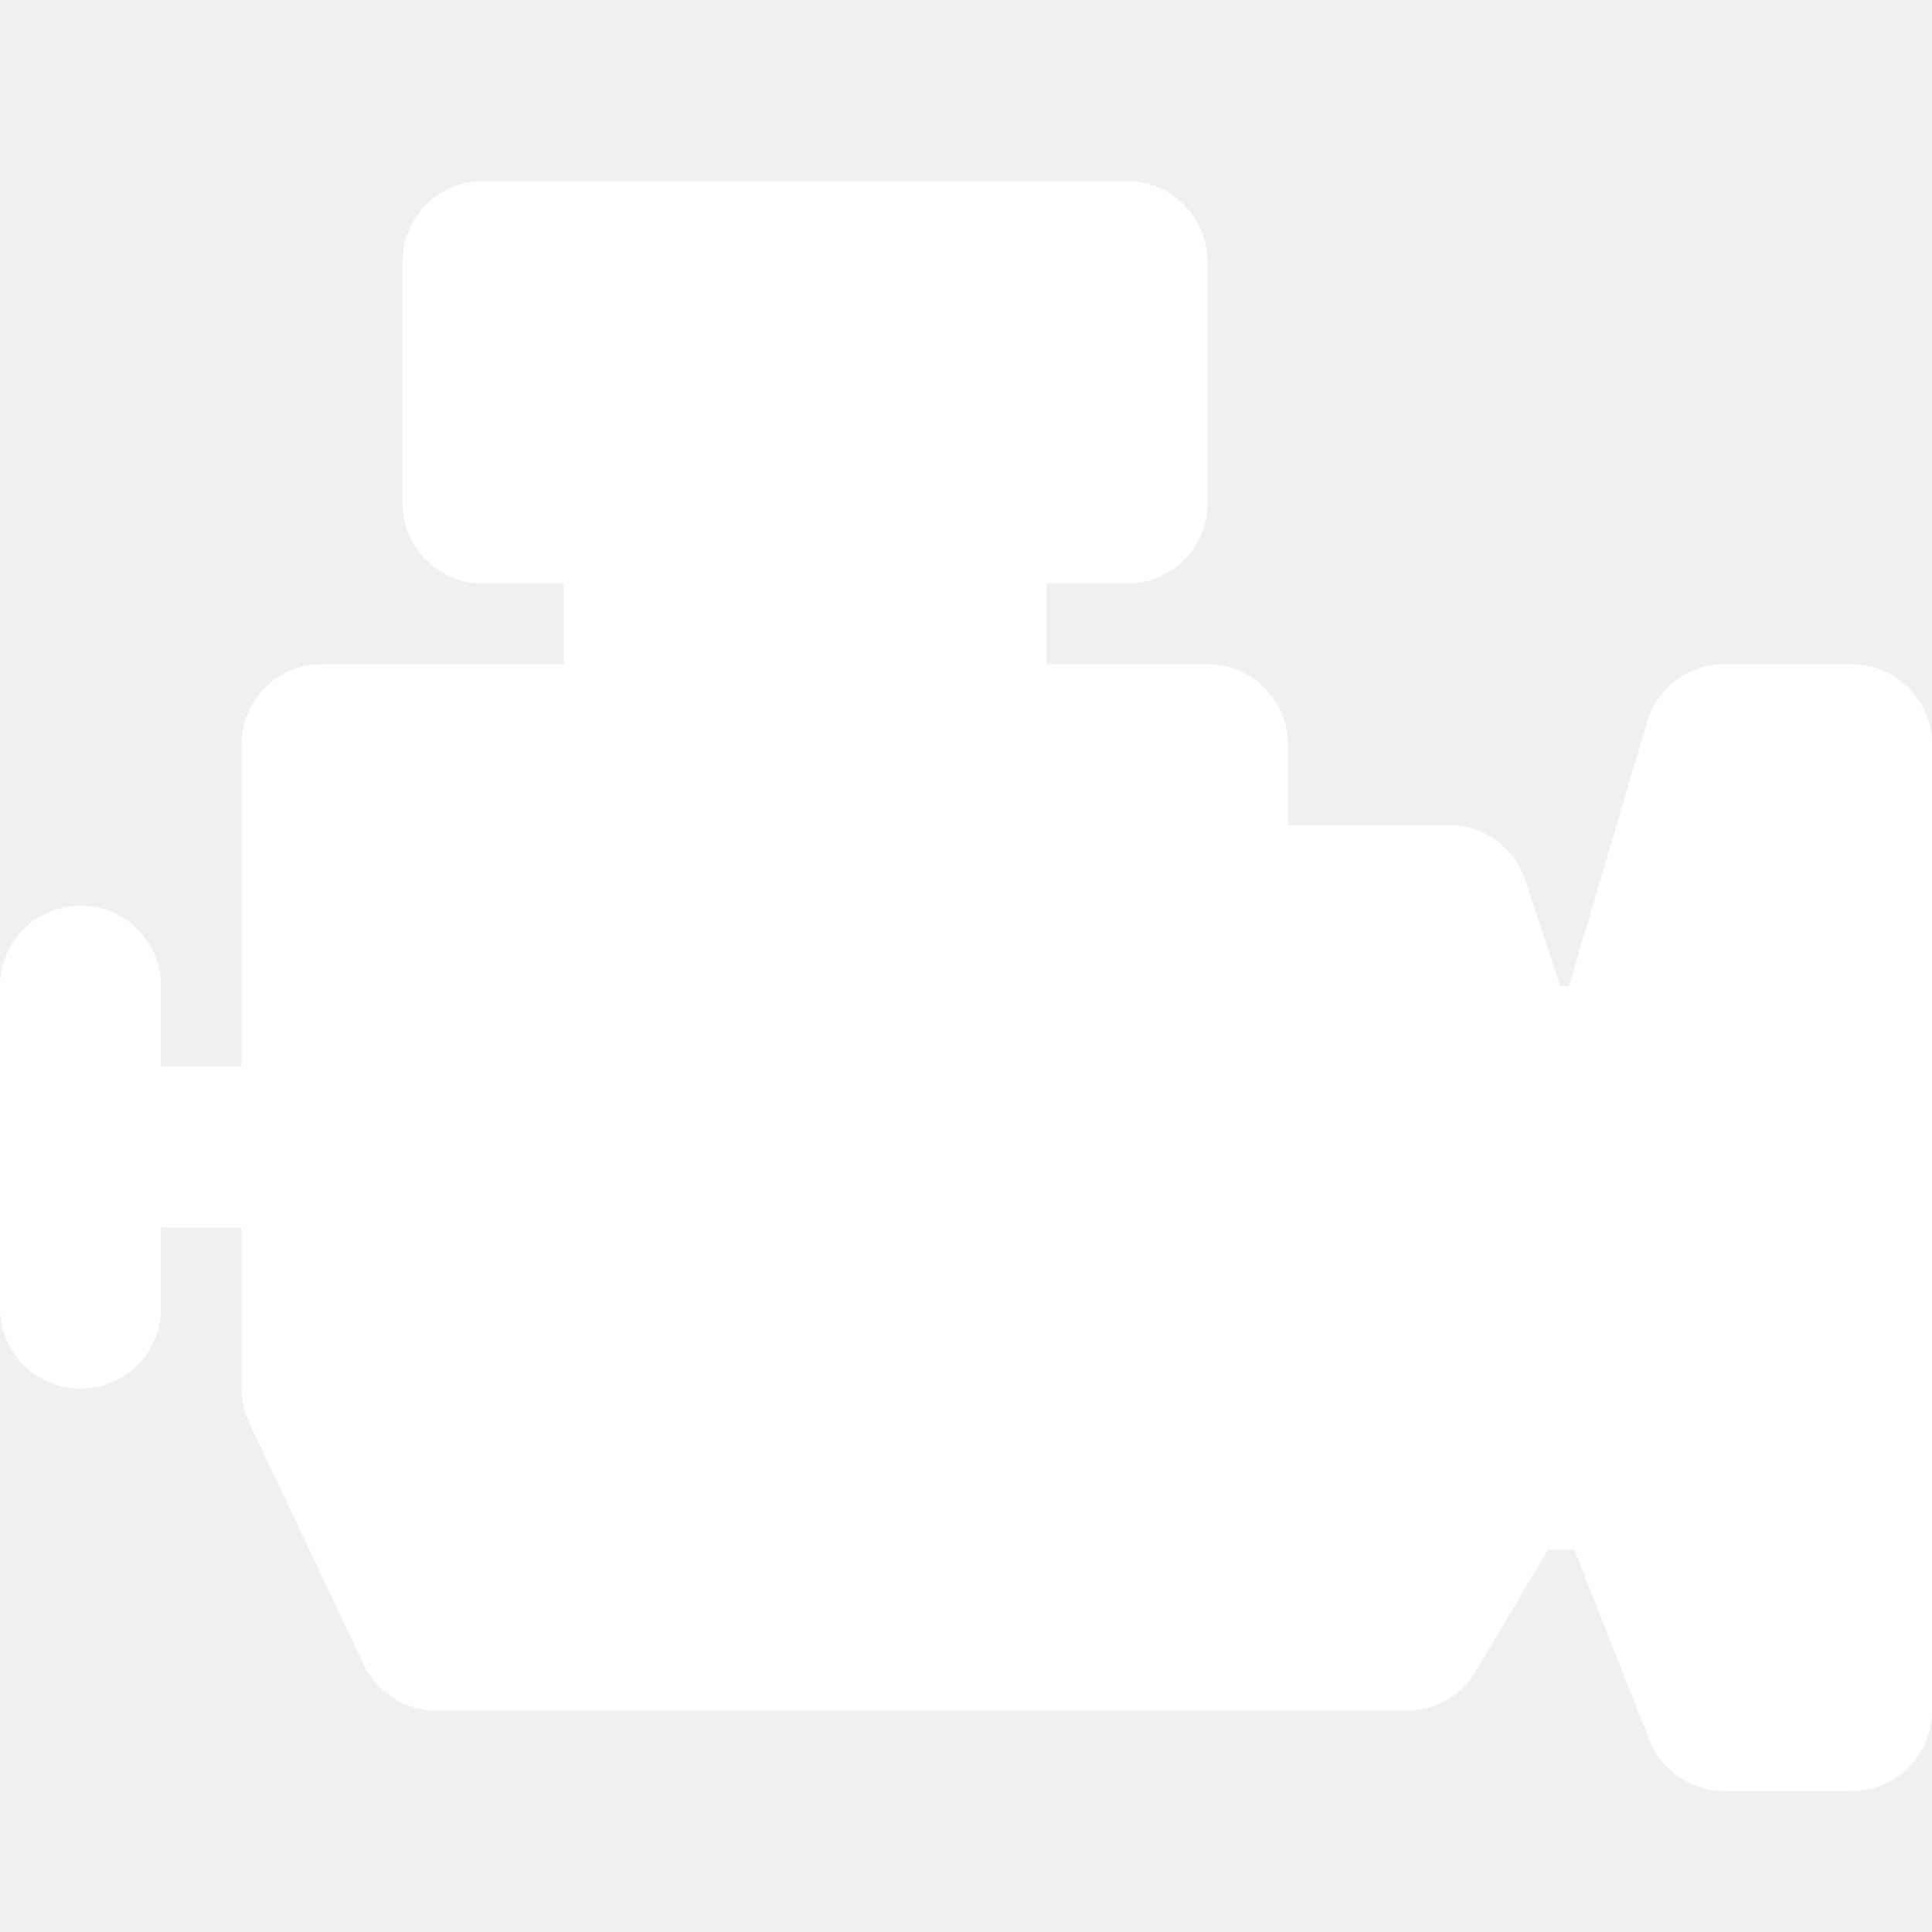
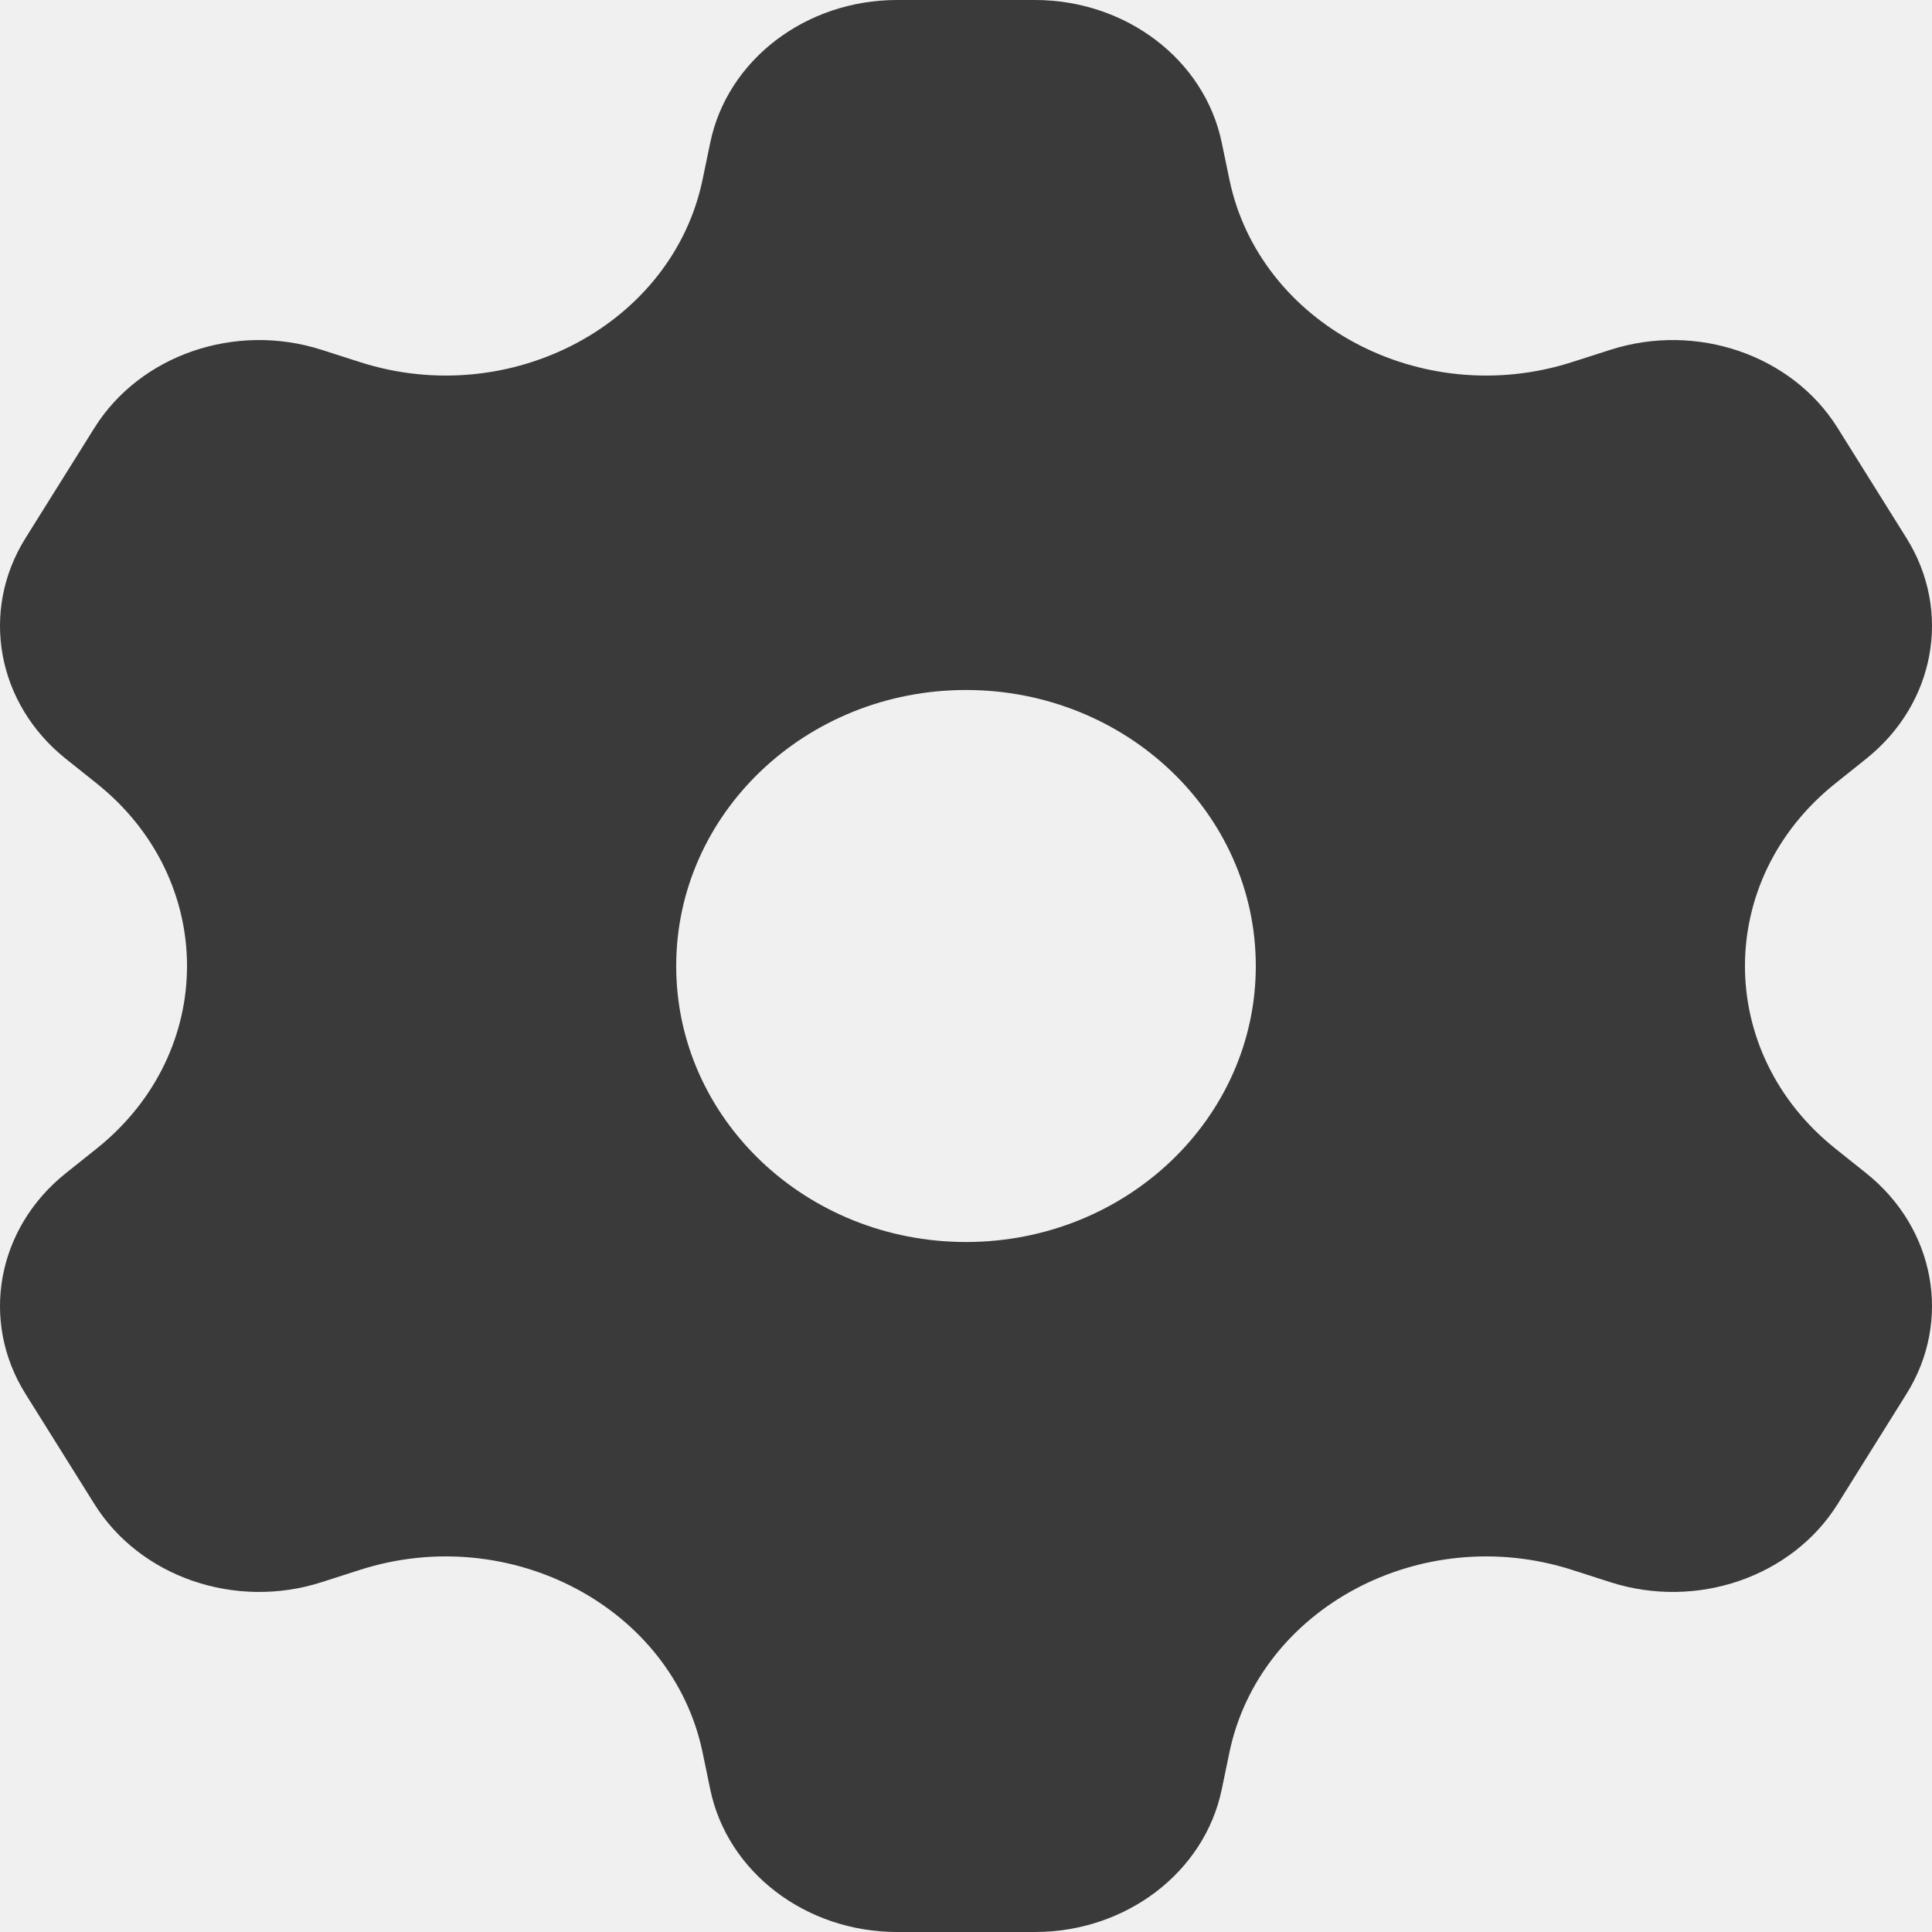
- <svg xmlns="http://www.w3.org/2000/svg" width="24" height="24" viewBox="0 0 24 24" fill="none">
-   <path d="M23 8.25H21.421C20.978 8.25 20.588 8.542 20.462 8.966L19.49 12.25H19.382L18.95 10.938C18.814 10.527 18.432 10.25 18 10.25H16V9.25C16 8.698 15.553 8.25 15 8.25H13V7.25H14C14.553 7.25 15 6.802 15 6.25V3.25C15 2.698 14.553 2.25 14 2.25H6C5.447 2.25 5 2.698 5 3.25V6.25C5 6.802 5.447 7.25 6 7.25H7V8.25H4C3.447 8.25 3 8.698 3 9.25V13.25H2V12.25C2 11.698 1.553 11.25 1 11.25C0.447 11.25 0 11.698 0 12.25V16.25C0 16.802 0.447 17.25 1 17.25C1.553 17.25 2 16.802 2 16.25V15.25H3V17.25C3 17.398 3.033 17.544 3.097 17.678L4.518 20.678C4.683 21.027 5.034 21.25 5.421 21.25H17.474C17.827 21.25 18.154 21.063 18.334 20.76L19.229 19.25H19.557L20.49 21.617C20.642 21.999 21.011 22.25 21.421 22.25H23C23.553 22.25 24 21.802 24 21.25V9.25C24 8.698 23.553 8.25 23 8.25Z" fill="white" />
+ <svg xmlns="http://www.w3.org/2000/svg" width="70" height="70" viewBox="0 0 70 70" fill="none">
+   <path fill-rule="evenodd" clip-rule="evenodd" d="M37.497 0C40.803 0 43.644 2.168 44.266 5.167L44.543 6.5C45.63 11.741 51.501 14.87 56.96 13.119L58.349 12.674C61.472 11.672 64.926 12.859 66.579 15.503L69.076 19.497C70.73 22.14 70.116 25.496 67.615 27.492L66.503 28.381C62.13 31.87 62.13 38.13 66.503 41.619L67.615 42.507C70.116 44.504 70.73 47.859 69.076 50.503L66.58 54.497C64.926 57.141 61.472 58.328 58.349 57.326L56.96 56.88C51.501 55.129 45.63 58.259 44.543 63.5L44.266 64.833C43.644 67.832 40.803 70 37.497 70H32.503C29.197 70 26.356 67.832 25.734 64.834L25.457 63.499C24.37 58.259 18.499 55.129 13.04 56.88L11.651 57.326C8.528 58.328 5.074 57.14 3.421 54.496L0.924 50.503C-0.73 47.859 -0.116 44.504 2.385 42.507L3.498 41.619C7.869 38.129 7.869 31.87 3.498 28.381L2.385 27.493C-0.116 25.496 -0.73 22.141 0.924 19.497L3.421 15.503C5.074 12.859 8.528 11.672 11.651 12.674L13.04 13.119C18.499 14.87 24.37 11.741 25.457 6.5L25.734 5.166C26.356 2.168 29.196 0 32.503 0H37.497ZM35 45C40.799 45 45.5 40.523 45.5 35C45.5 29.477 40.799 25 35 25C29.201 25 24.5 29.477 24.5 35C24.5 40.523 29.201 45 35 45Z" fill="#3B3A3A" />
</svg>
